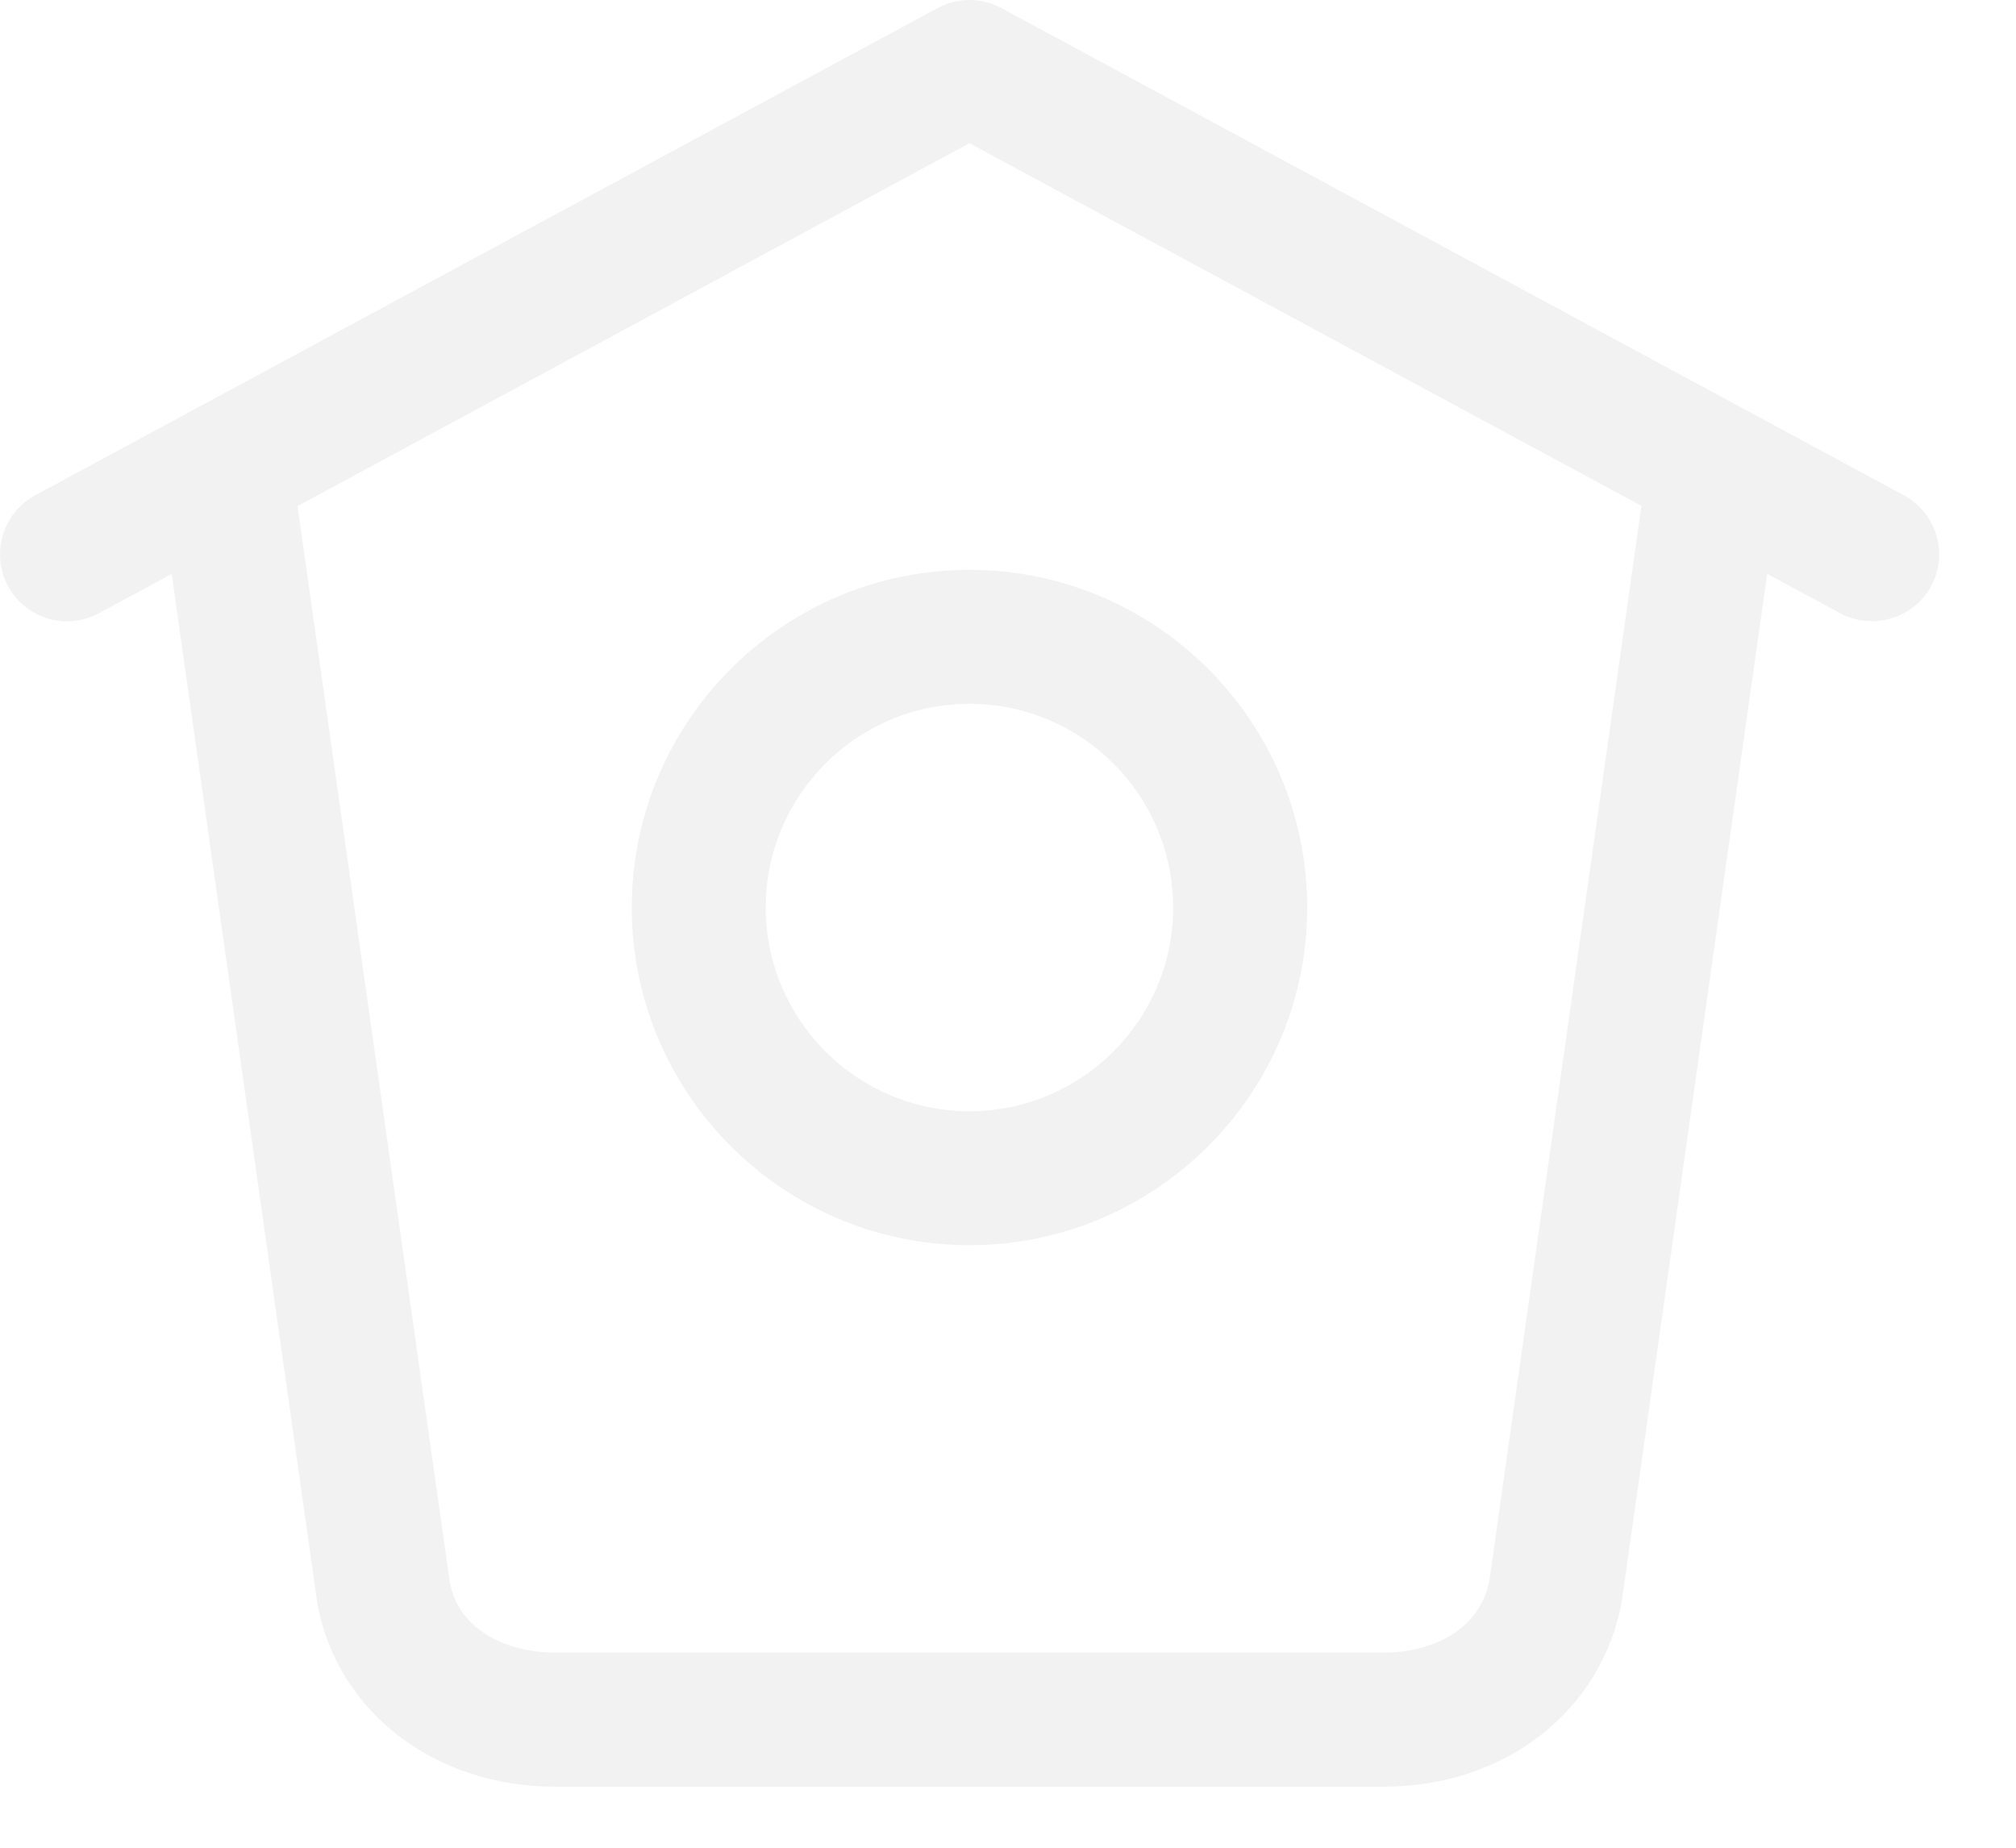
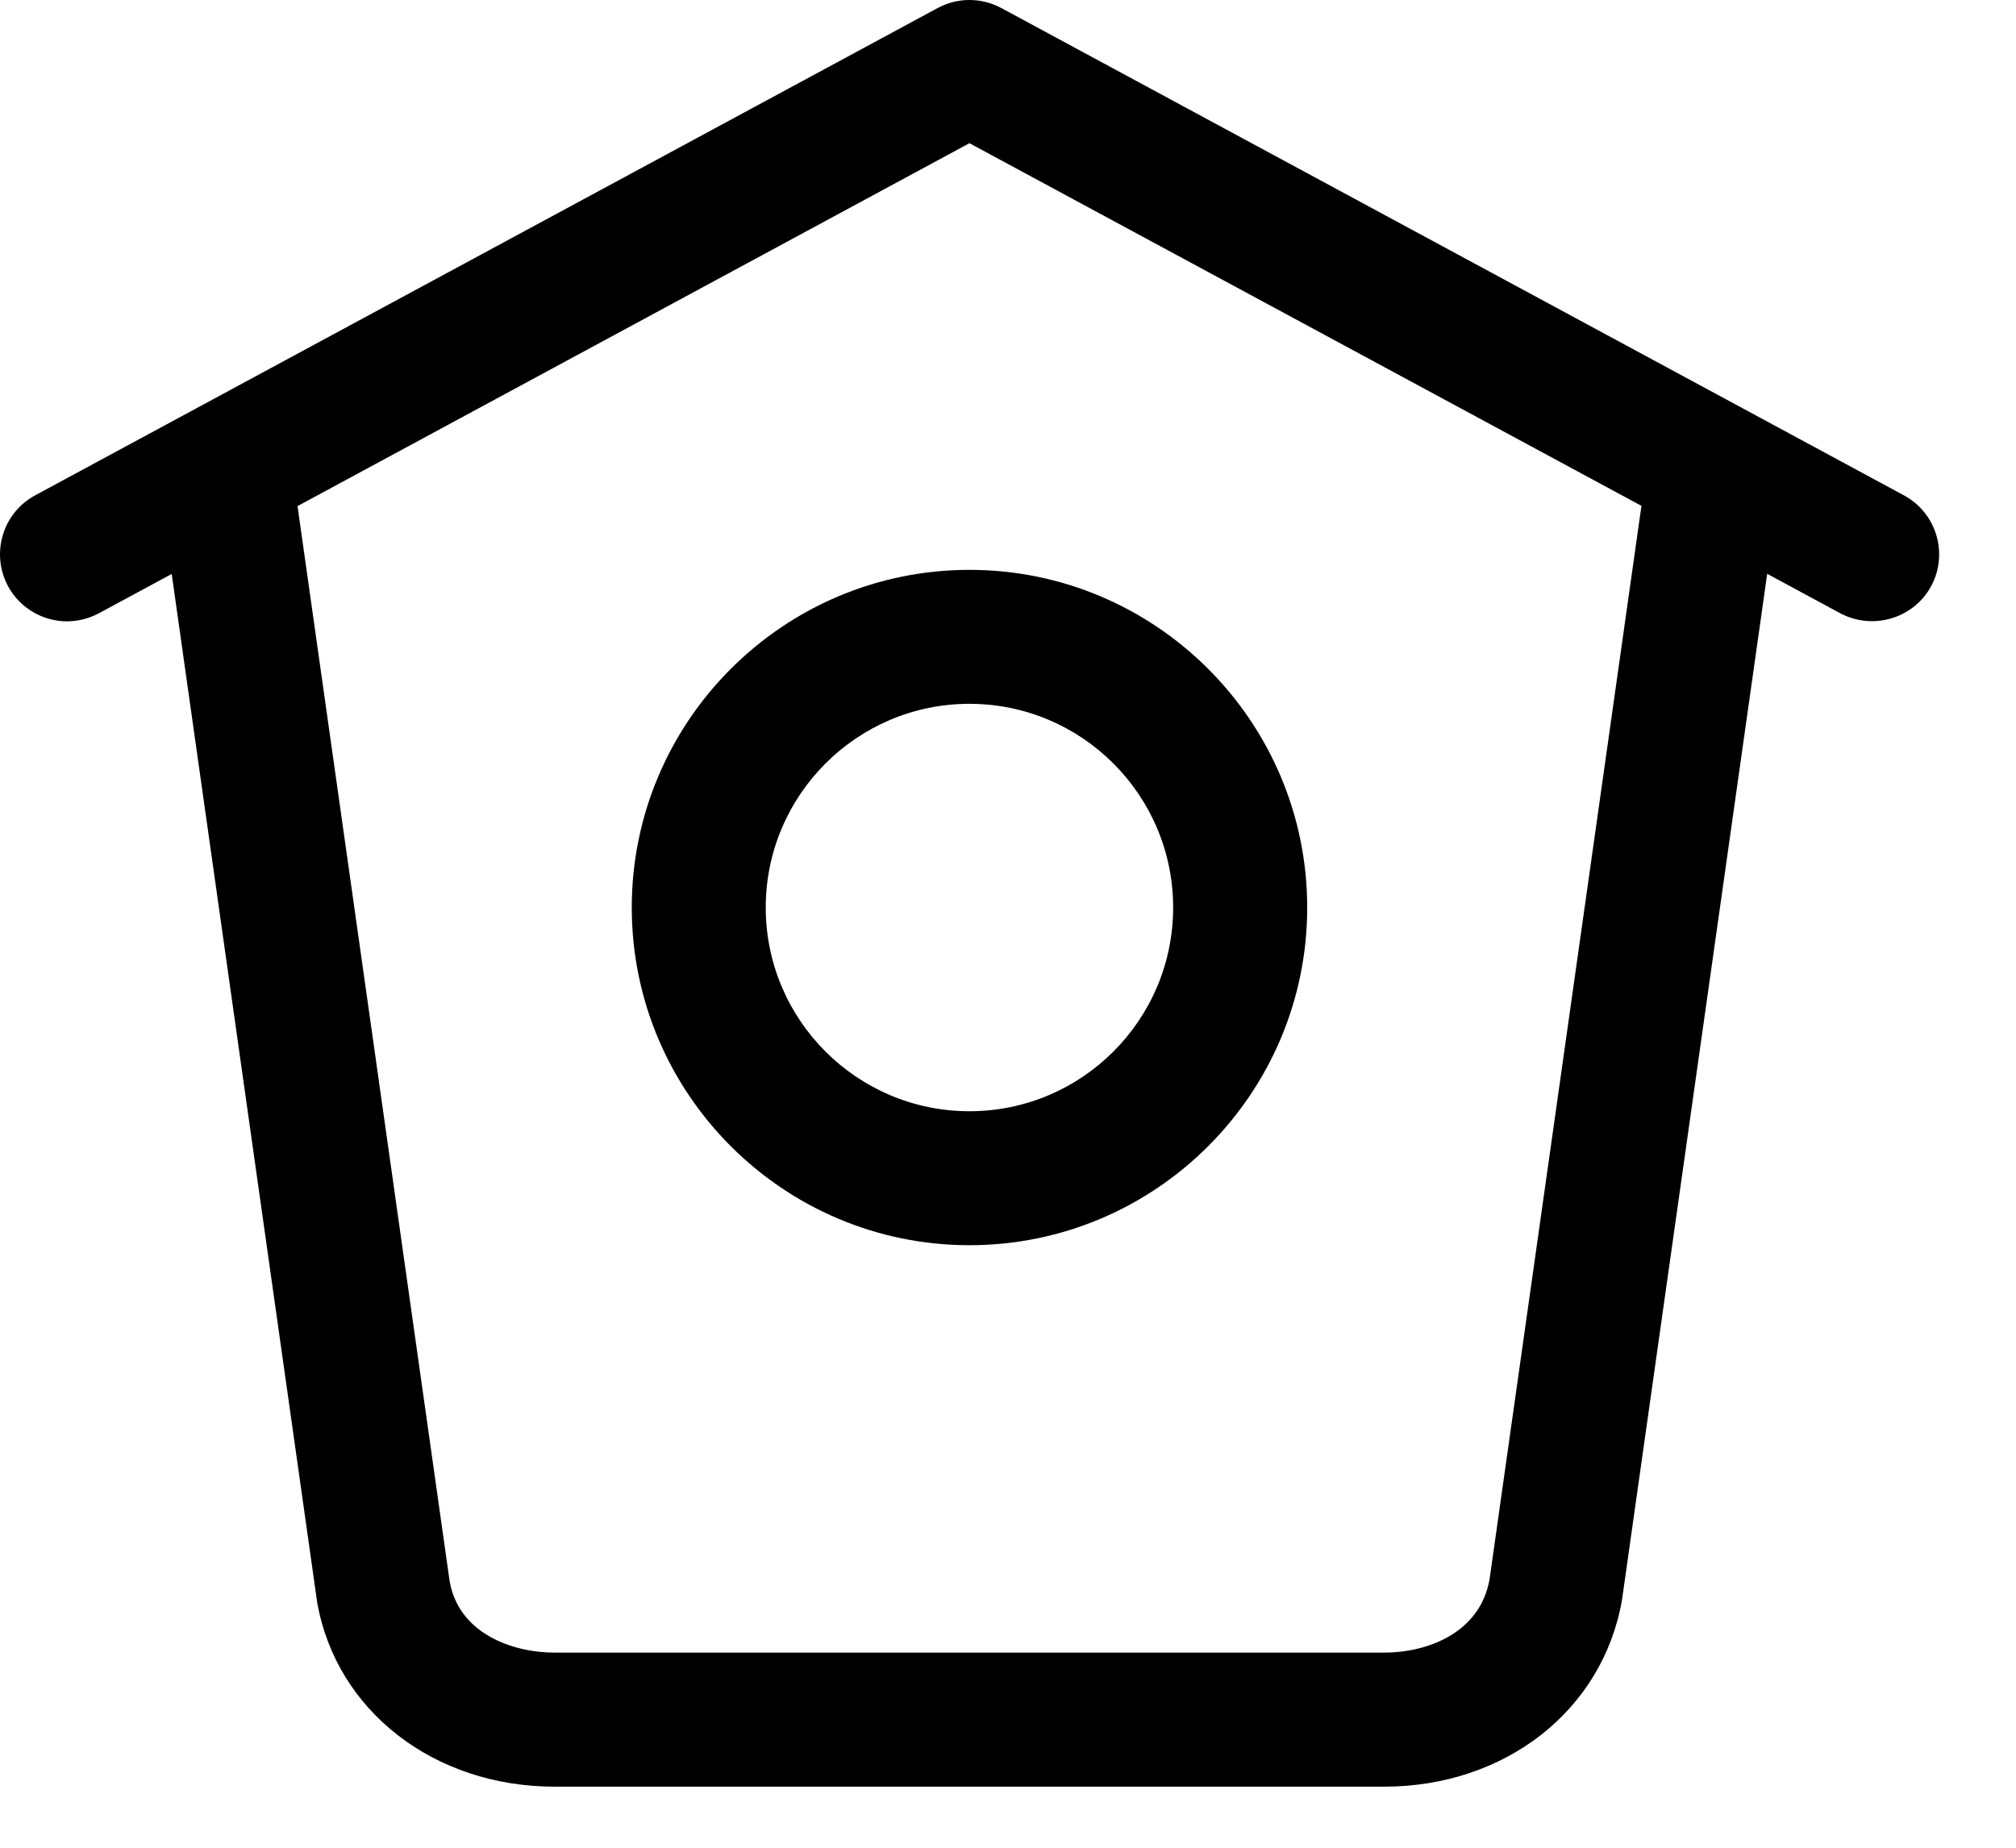
<svg xmlns="http://www.w3.org/2000/svg" width="24" height="22" viewBox="0 0 24 22" fill="none">
-   <path fill-rule="evenodd" clip-rule="evenodd" d="M11.921 0.096L22.666 5.898C23.054 6.108 23.198 6.592 22.99 6.979C22.78 7.366 22.295 7.507 21.908 7.302L21.038 6.832L19.309 19.053C19.077 20.371 17.914 21.273 16.476 21.273H6.603C5.168 21.273 4.004 20.372 3.776 19.079L2.044 6.834L1.177 7.302C1.057 7.366 0.926 7.398 0.798 7.398C0.515 7.398 0.24 7.245 0.096 6.98C-0.113 6.591 0.031 6.107 0.418 5.898L11.162 0.096C11.399 -0.032 11.683 -0.032 11.921 0.096ZM16.478 19.677C16.986 19.677 17.619 19.448 17.733 18.803L19.541 6.023L11.541 1.705L3.542 6.026L5.353 18.828C5.462 19.448 6.095 19.677 6.606 19.677H16.478ZM11.541 14.826C9.324 14.826 7.521 13.022 7.521 10.806C7.521 8.589 9.324 6.785 11.541 6.785C13.759 6.785 15.562 8.589 15.562 10.806C15.562 13.022 13.759 14.826 11.541 14.826ZM11.541 13.231C12.879 13.231 13.966 12.143 13.966 10.806C13.966 9.467 12.879 8.38 11.541 8.38C10.203 8.38 9.116 9.467 9.116 10.806C9.116 12.143 10.203 13.231 11.541 13.231Z" fill="#F2F2F2" />
+   <path fill-rule="evenodd" clip-rule="evenodd" d="M11.921 0.096L22.666 5.898C23.054 6.108 23.198 6.592 22.99 6.979C22.78 7.366 22.295 7.507 21.908 7.302L21.038 6.832L19.309 19.053C19.077 20.371 17.914 21.273 16.476 21.273H6.603C5.168 21.273 4.004 20.372 3.776 19.079L2.044 6.834L1.177 7.302C1.057 7.366 0.926 7.398 0.798 7.398C0.515 7.398 0.24 7.245 0.096 6.98C-0.113 6.591 0.031 6.107 0.418 5.898L11.162 0.096C11.399 -0.032 11.683 -0.032 11.921 0.096ZM16.478 19.677C16.986 19.677 17.619 19.448 17.733 18.803L19.541 6.023L11.541 1.705L3.542 6.026L5.353 18.828C5.462 19.448 6.095 19.677 6.606 19.677H16.478ZM11.541 14.826C9.324 14.826 7.521 13.022 7.521 10.806C7.521 8.589 9.324 6.785 11.541 6.785C13.759 6.785 15.562 8.589 15.562 10.806C15.562 13.022 13.759 14.826 11.541 14.826ZM11.541 13.231C12.879 13.231 13.966 12.143 13.966 10.806C13.966 9.467 12.879 8.38 11.541 8.38C10.203 8.38 9.116 9.467 9.116 10.806C9.116 12.143 10.203 13.231 11.541 13.231Z" fill="currentColor" />
</svg>
